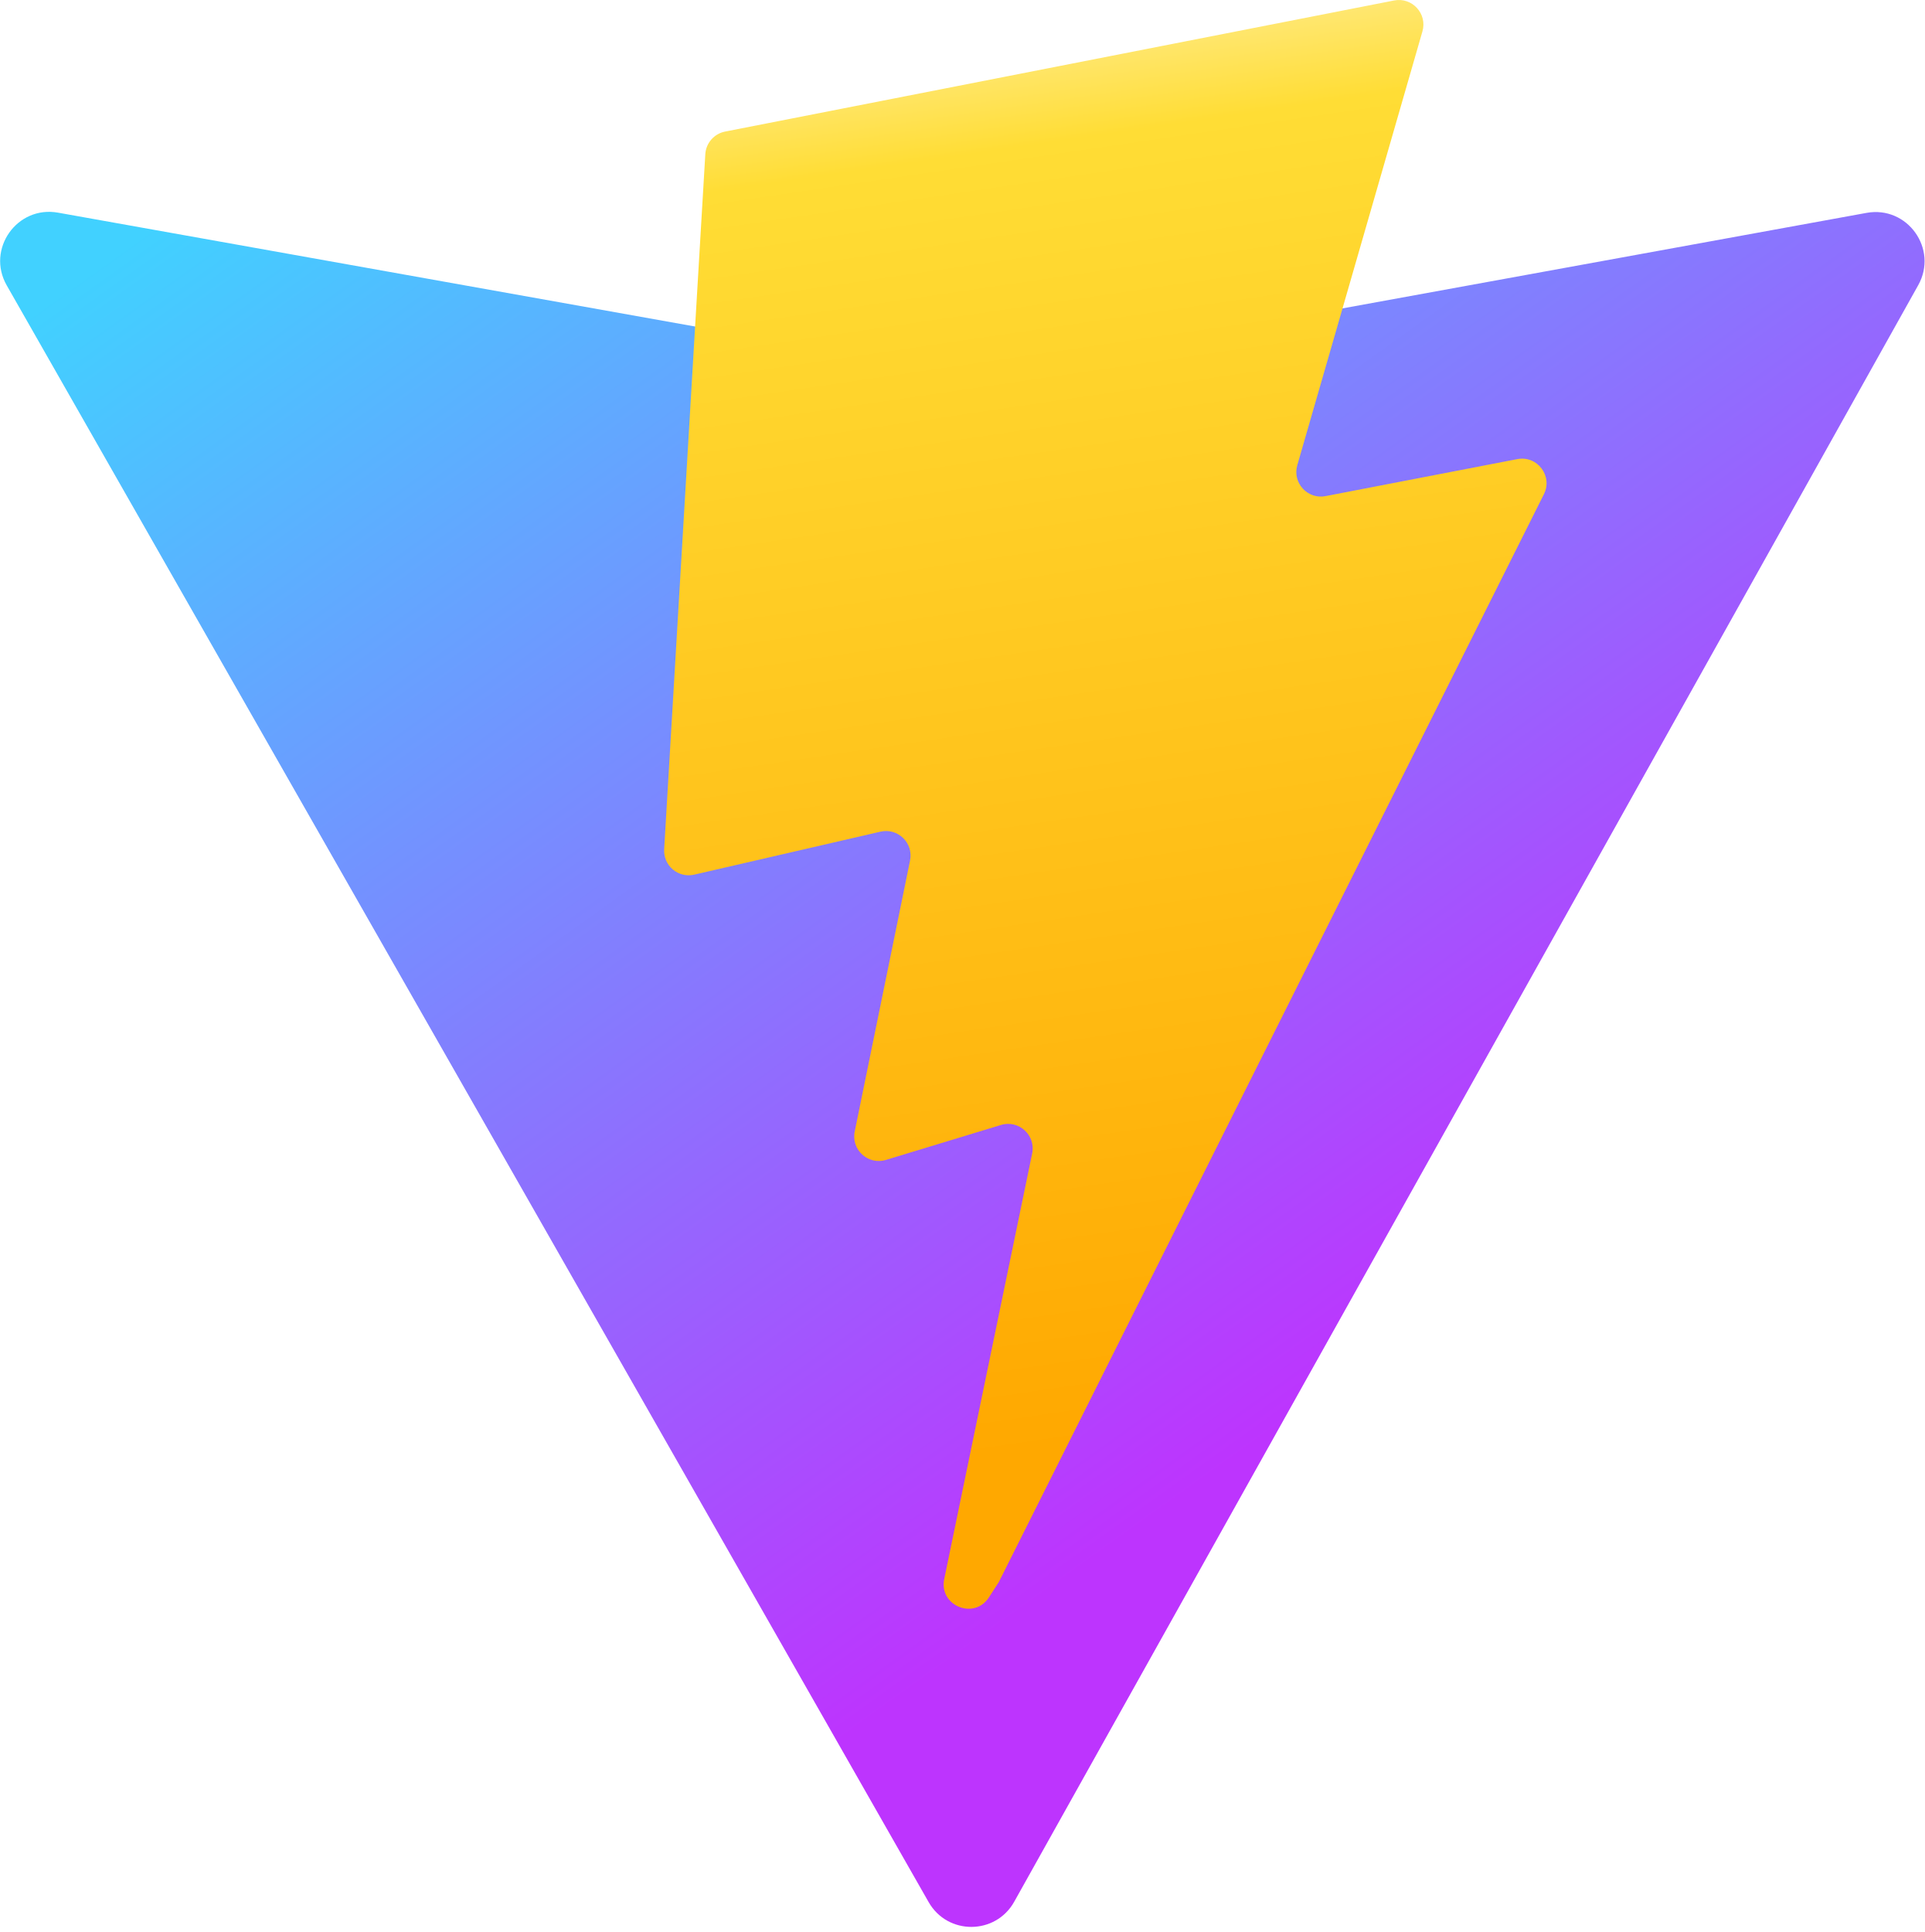
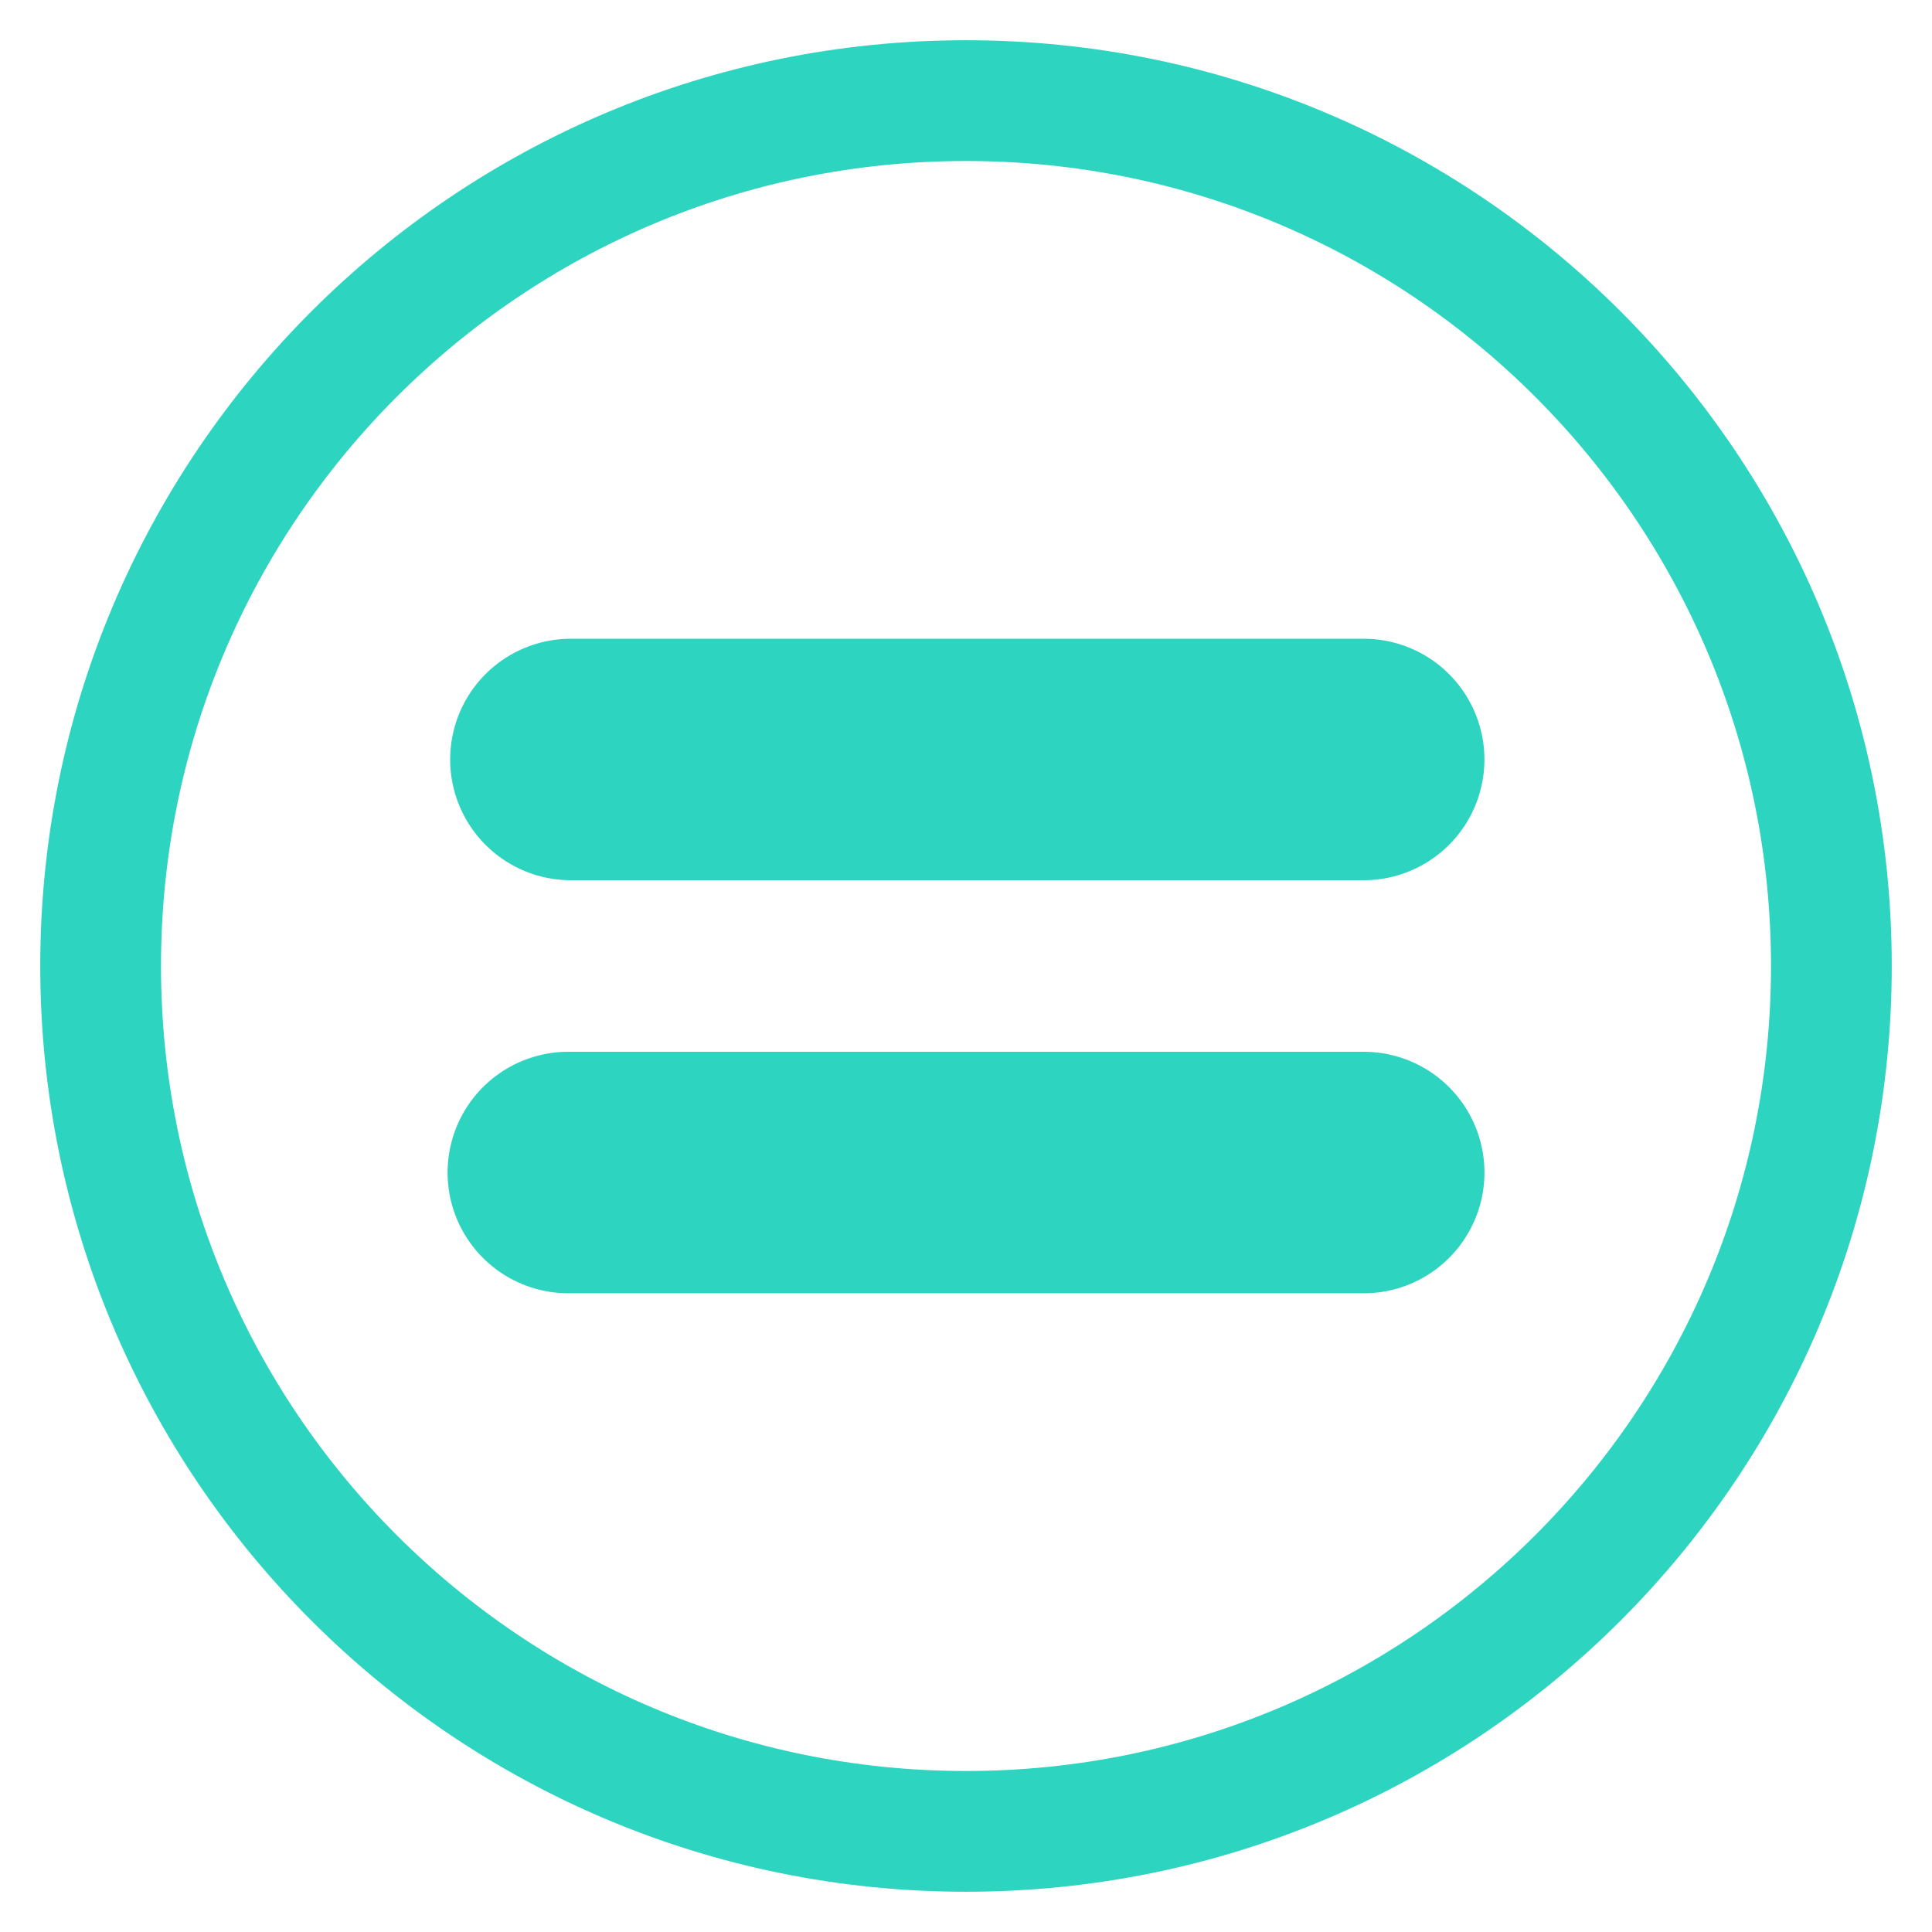
- <svg xmlns="http://www.w3.org/2000/svg" aria-hidden="true" role="img" class="iconify iconify--logos" width="31.88" height="32" preserveAspectRatio="xMidYMid meet" viewBox="0 0 256 257">
-   <defs>
-     <linearGradient id="IconifyId1813088fe1fbc01fb466" x1="-.828%" x2="57.636%" y1="7.652%" y2="78.411%">
-       <stop offset="0%" stop-color="#41D1FF" />
-       <stop offset="100%" stop-color="#BD34FE" />
-     </linearGradient>
-     <linearGradient id="IconifyId1813088fe1fbc01fb467" x1="43.376%" x2="50.316%" y1="2.242%" y2="89.03%">
-       <stop offset="0%" stop-color="#FFEA83" />
-       <stop offset="8.333%" stop-color="#FFDD35" />
-       <stop offset="100%" stop-color="#FFA800" />
-     </linearGradient>
-   </defs>
-   <path fill="url(#IconifyId1813088fe1fbc01fb466)" d="M255.153 37.938L134.897 252.976c-2.483 4.44-8.862 4.466-11.382.048L.875 37.958c-2.746-4.814 1.371-10.646 6.827-9.67l120.385 21.517a6.537 6.537 0 0 0 2.322-.004l117.867-21.483c5.438-.991 9.574 4.796 6.877 9.62Z" />
-   <path fill="url(#IconifyId1813088fe1fbc01fb467)" d="M185.432.063L96.44 17.501a3.268 3.268 0 0 0-2.634 3.014l-5.474 92.456a3.268 3.268 0 0 0 3.997 3.378l24.777-5.718c2.318-.535 4.413 1.507 3.936 3.838l-7.361 36.047c-.495 2.426 1.782 4.5 4.151 3.78l15.304-4.649c2.372-.72 4.652 1.36 4.15 3.788l-11.698 56.621c-.732 3.542 3.979 5.473 5.943 2.437l1.313-2.028l72.516-144.72c1.215-2.423-.88-5.186-3.54-4.672l-25.505 4.922c-2.396.462-4.435-1.77-3.759-4.114l16.646-57.705c.677-2.35-1.37-4.583-3.769-4.113Z" />
+ <svg xmlns="http://www.w3.org/2000/svg" width="48" height="48" viewBox="0 0 48 48">
+   <circle cx="24" cy="24" r="21.5" fill="none" stroke="#2DD4BF" stroke-linecap="round" stroke-linejoin="round" stroke-width="3" />
+   <path fill="none" stroke="#2DD4BF" stroke-linecap="round" stroke-linejoin="round" d="M14.184 18.869H33.88M14.12 29.131h19.761" stroke-width="6" />
</svg>
